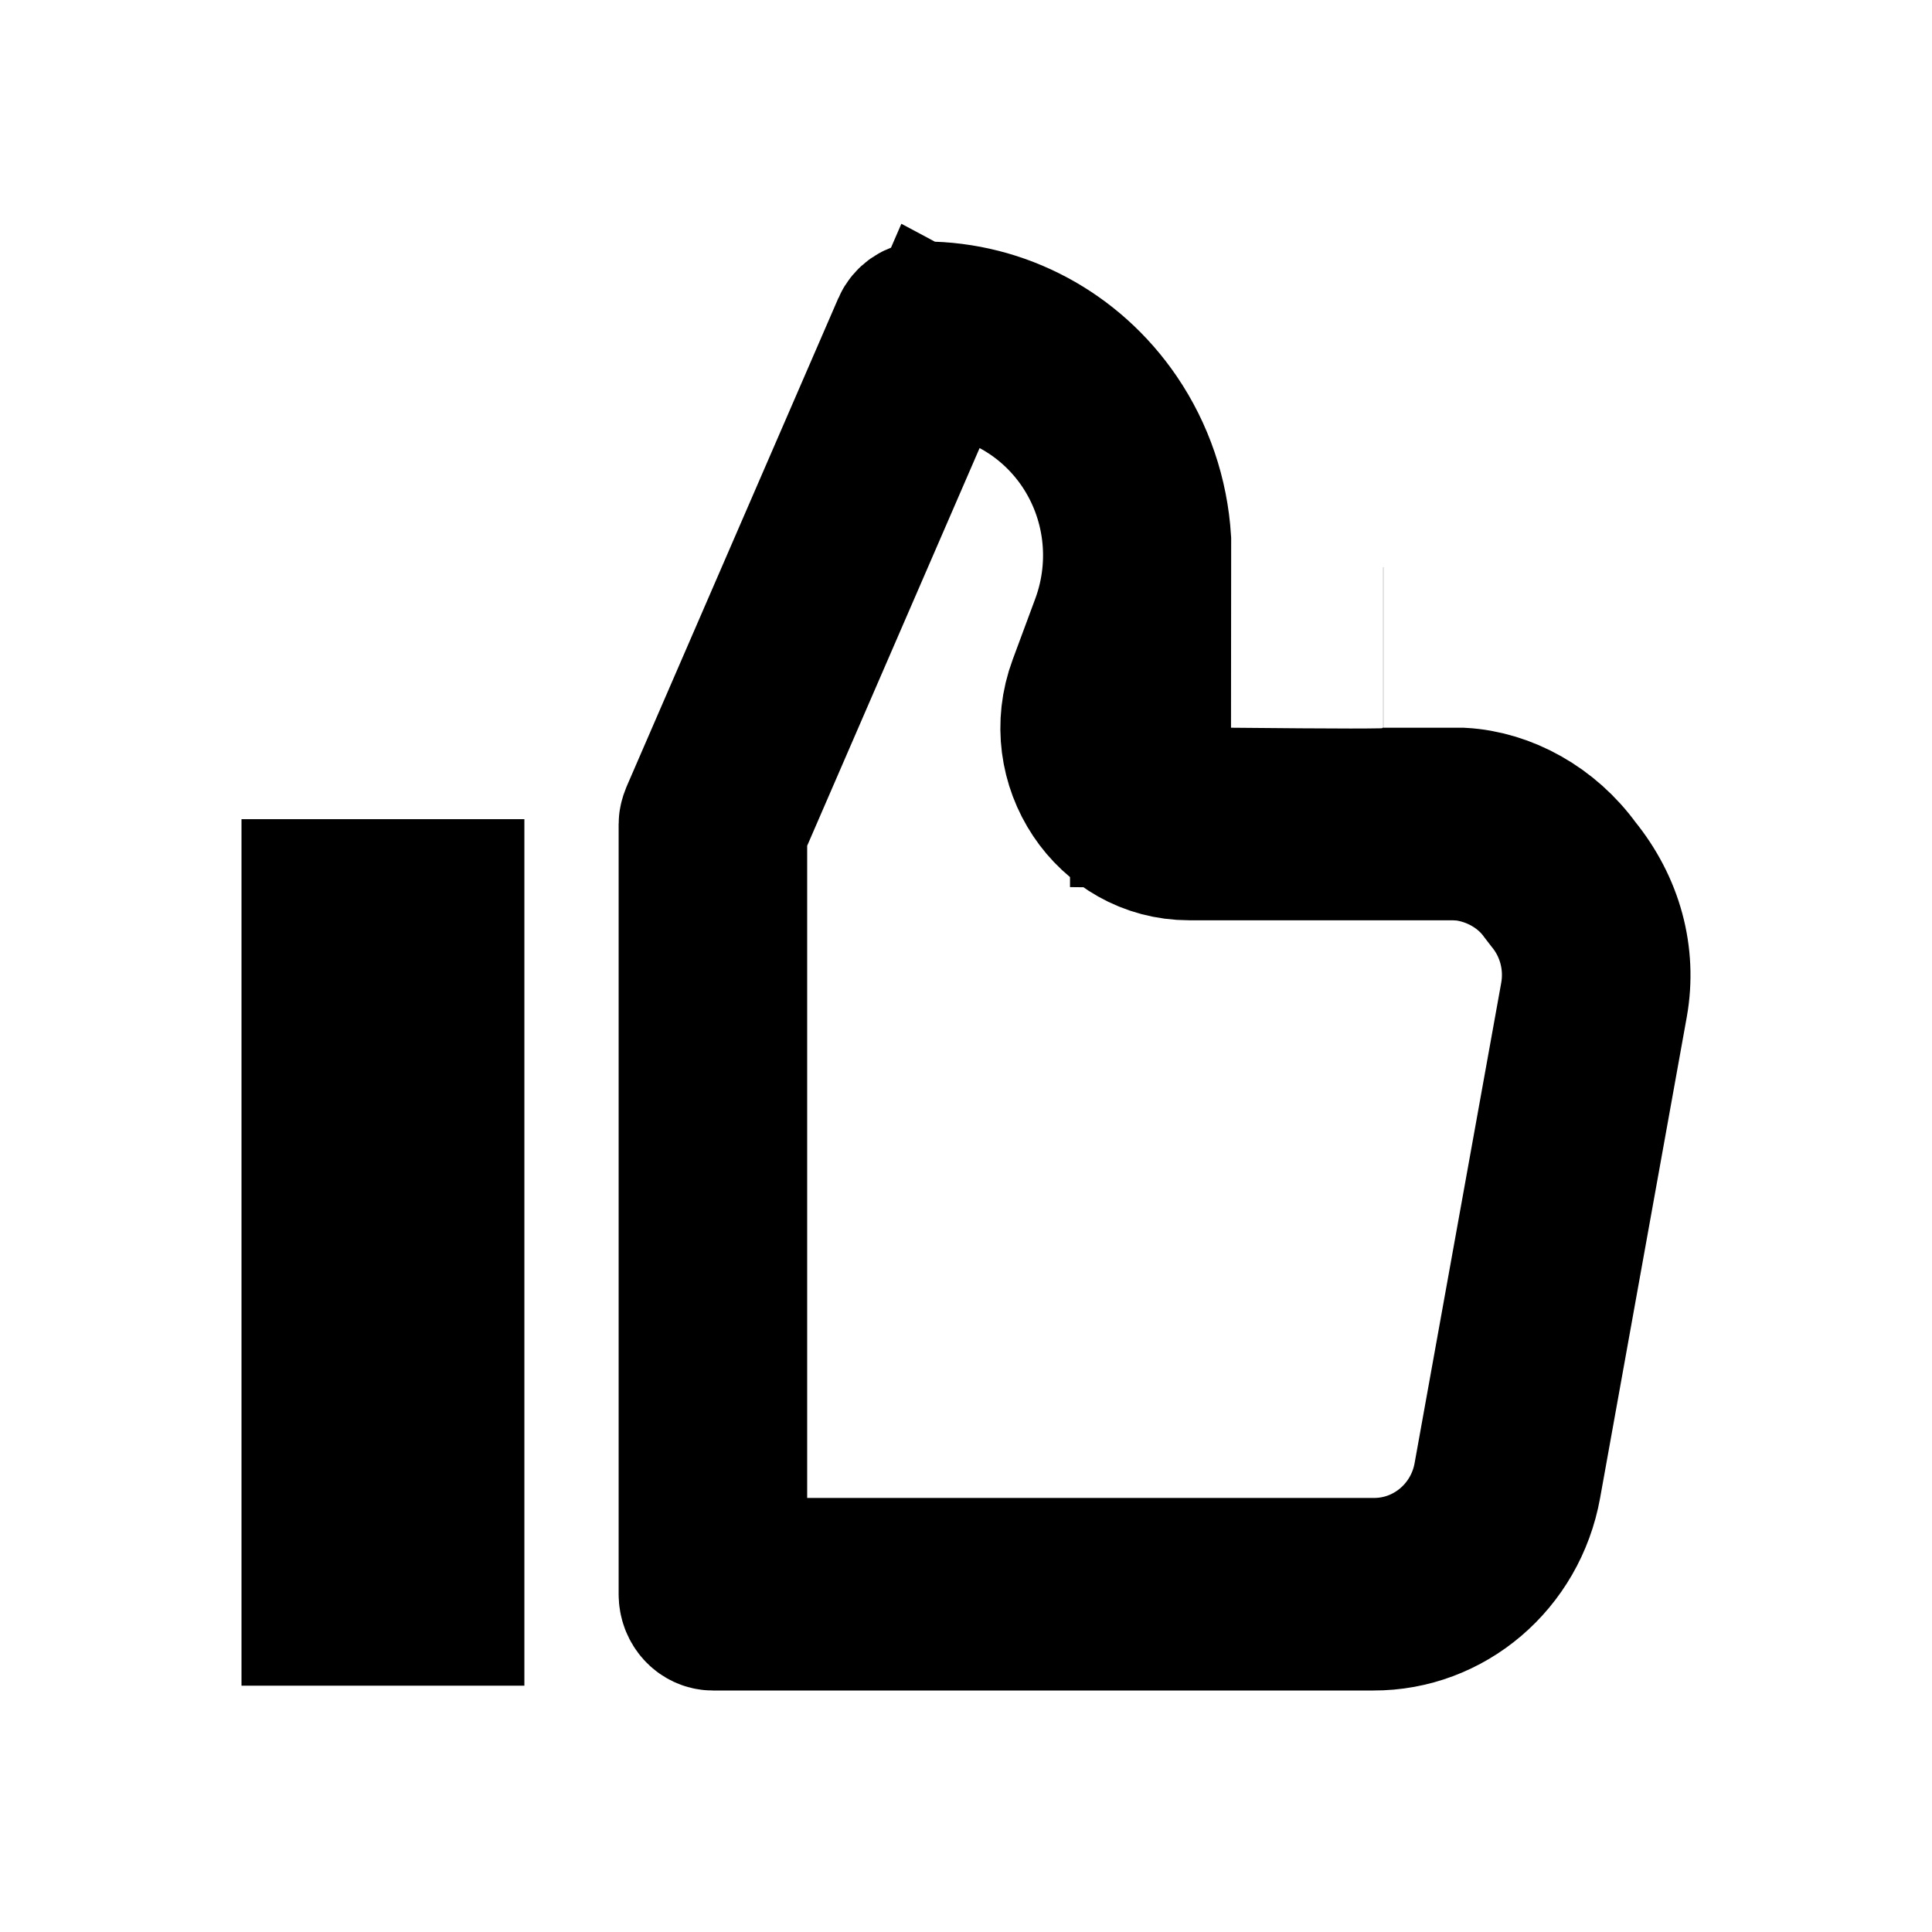
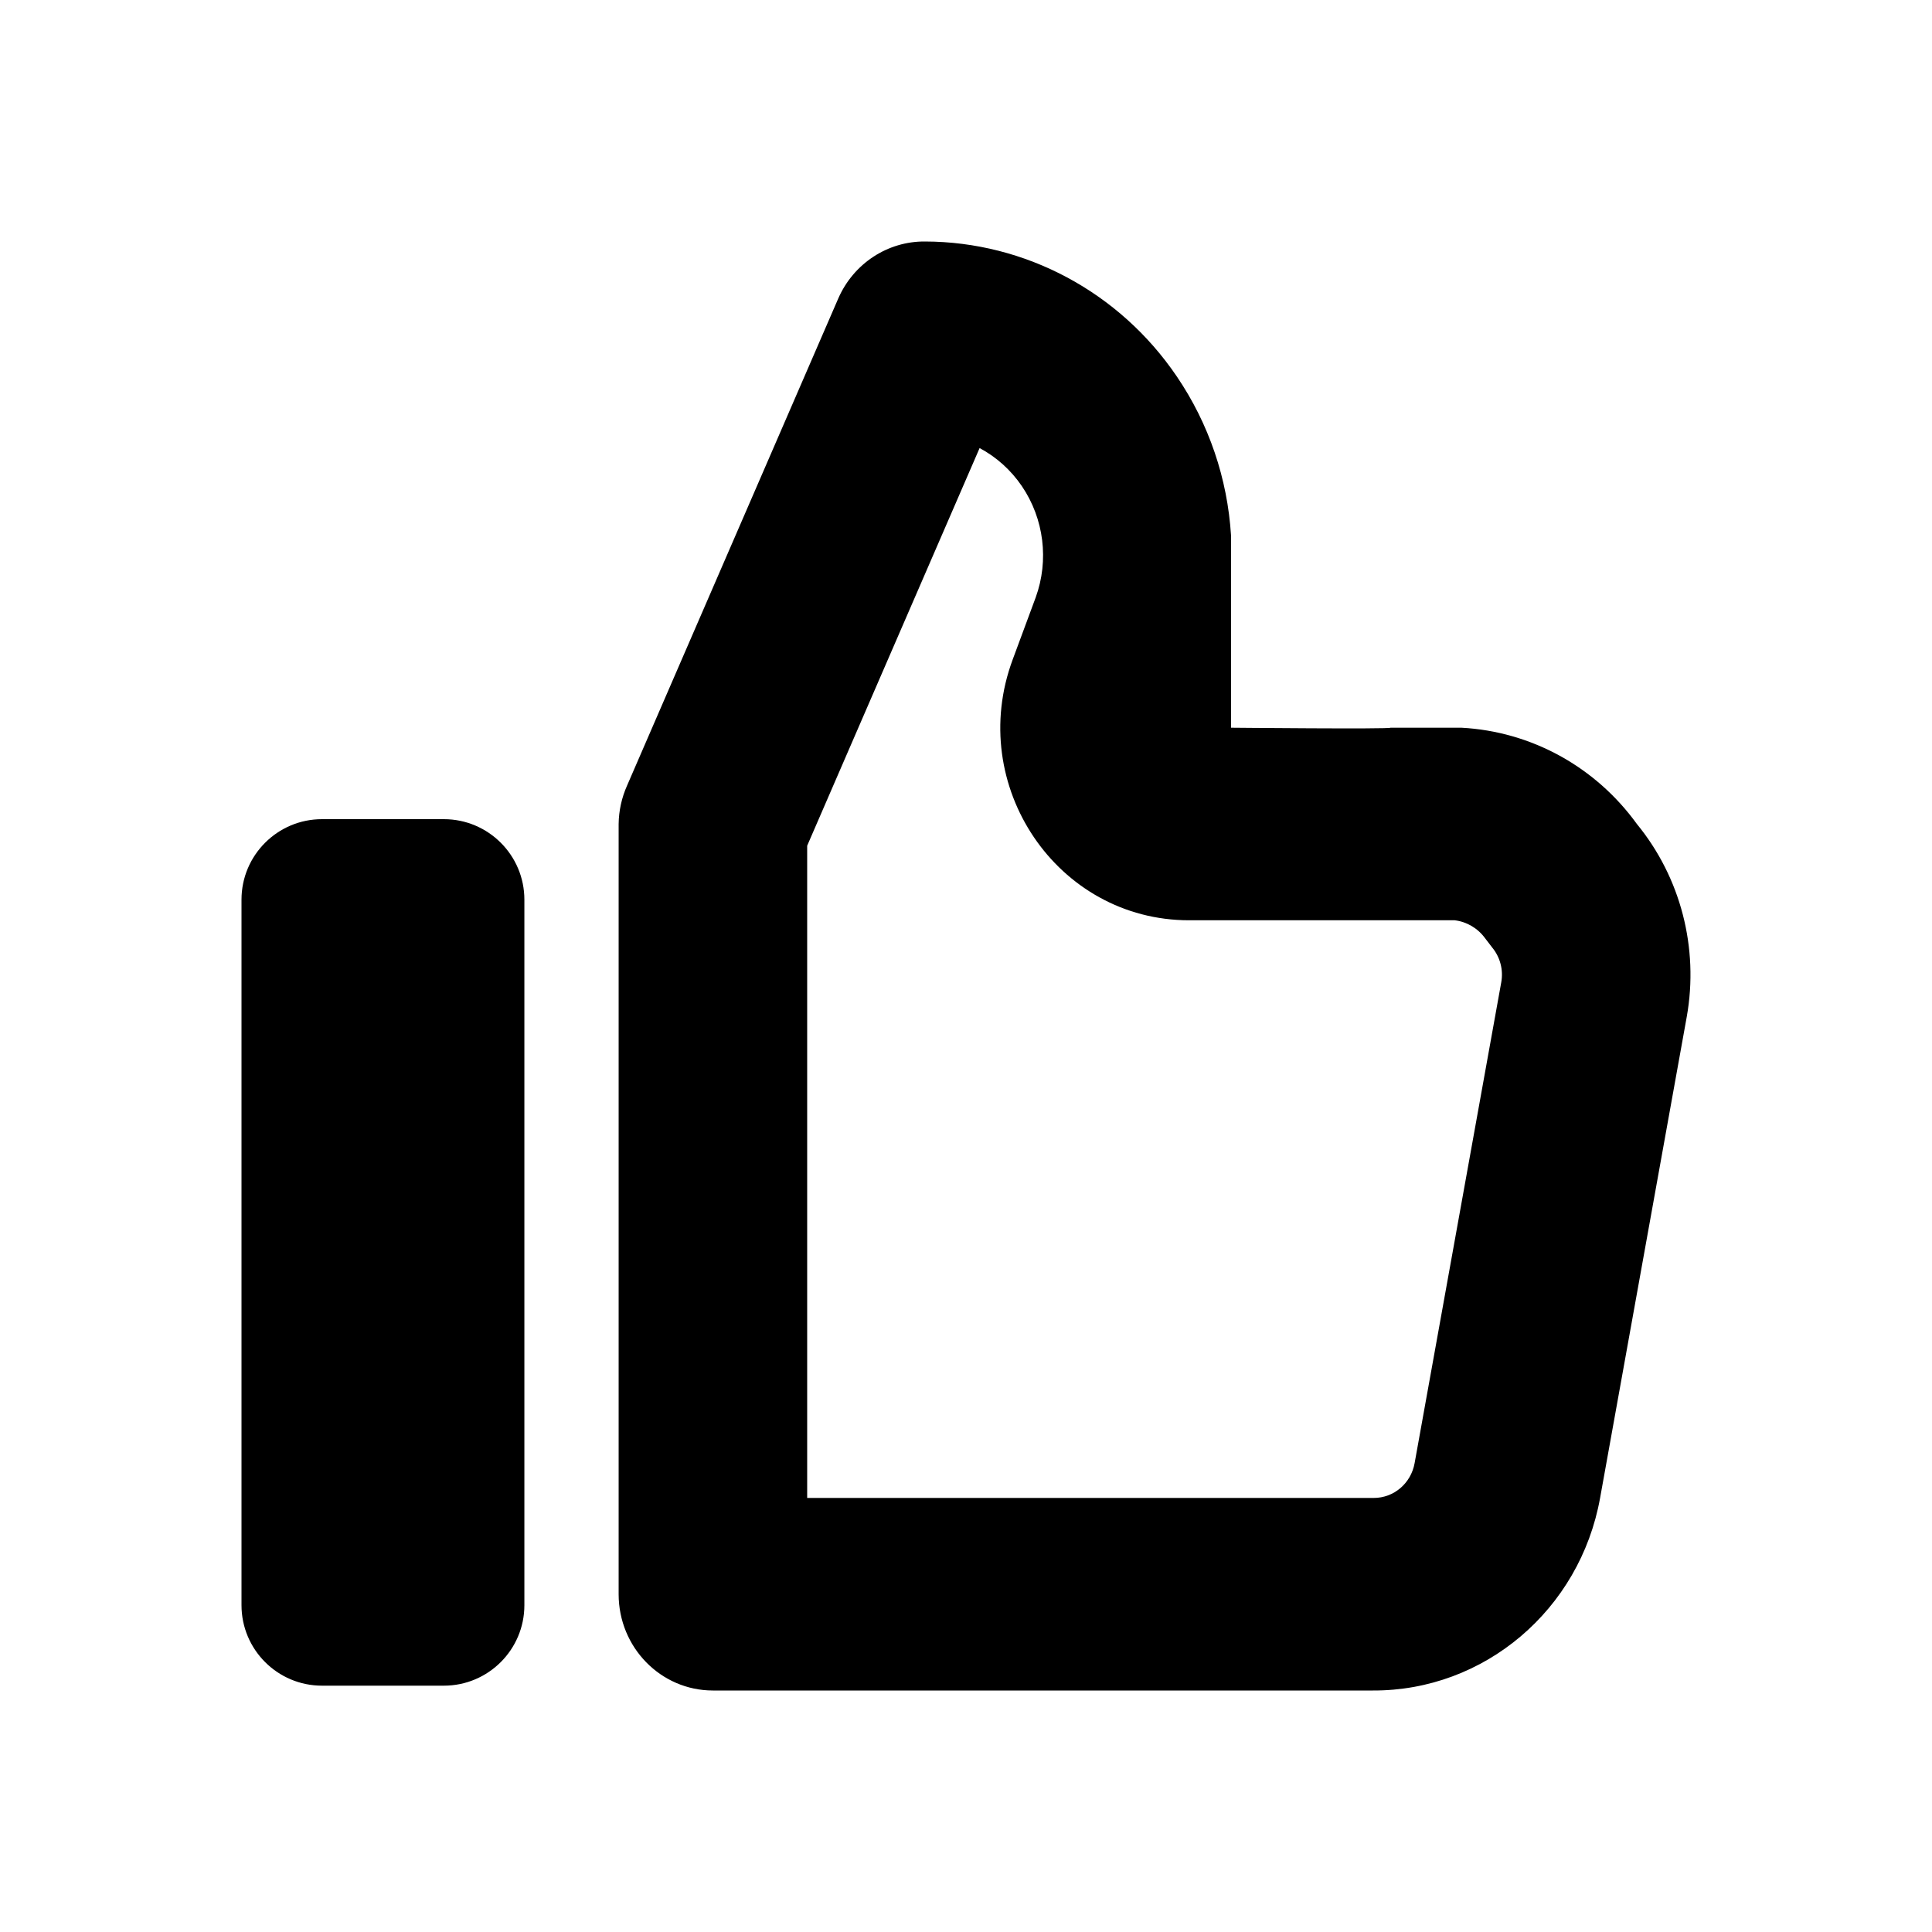
- <svg xmlns="http://www.w3.org/2000/svg" width="24" height="24" viewBox="0 0 24 24" stroke="currentColor">
-   <path fill="none" stroke="currentColor" stroke-width="2" d="M4,11.176 L4,19.94 L5.514,19.94 L5.514,11.176 L4,11.176 Z M14.771,10.432 L18.071,10.432 L18.192,10.439 C18.62,10.491 19.006,10.72 19.241,11.046 L19.311,11.137 C19.594,11.483 19.712,11.937 19.634,12.38 L18.557,18.352 C18.427,19.078 17.799,19.611 17.064,19.608 L9.027,19.608 L9.027,10.299 L11.683,4.173 L12.64,4.684 C12.992,4.872 13.294,5.144 13.521,5.477 C13.976,6.147 14.083,6.999 13.804,7.769 L13.518,8.54 C13.177,9.458 13.835,10.432 14.771,10.432 Z M17.398,10.04 L17.337,10.04 C17.325,10.041 17.317,10.041 17.299,10.042 C17.235,10.045 17.235,10.045 17.167,10.047 C17.076,10.049 16.947,10.05 16.775,10.05 C16.441,10.05 15.944,10.046 15.282,10.04 L14.292,10.03 L14.292,9.04 L14.294,6.711 C14.261,6.183 14.088,5.673 13.791,5.237 C13.264,4.463 12.405,4.002 11.483,4 C11.42,3.999 11.359,4.039 11.331,4.103 L8.703,10.165 C8.692,10.192 8.685,10.221 8.685,10.236 L8.685,19.804 C8.685,19.917 8.766,20 8.856,20 L17.059,20 C17.953,20.004 18.728,19.347 18.893,18.431 L19.97,12.454 C20.07,11.888 19.919,11.307 19.523,10.822 C19.185,10.354 18.664,10.068 18.155,10.04 L17.486,10.04 C17.426,10.081 17.414,10.068 17.398,10.04 Z M17.183,8.046 C17.183,8.046 17.184,8.046 17.185,8.046 C17.184,8.046 17.183,8.046 17.183,8.046 Z" />
+ <svg xmlns="http://www.w3.org/2000/svg" width="24" height="24" viewBox="0 0 24 24">
+   <path d="M15.292 9.04C15.292 9.04 17.268 9.059 17.274 9.04H18.155C19.02 9.086 19.819 9.524 20.334 10.236C20.878 10.9 21.105 11.776 20.954 12.628L19.877 18.608C19.627 19.998 18.438 21.006 17.054 21H8.856C8.209 21 7.685 20.465 7.685 19.804V10.236C7.687 10.071 7.723 9.908 7.79 9.758L10.414 3.706C10.604 3.273 11.027 2.996 11.491 3C12.739 3.003 13.906 3.628 14.617 4.674C15.02 5.266 15.248 5.949 15.292 6.648V9.04ZM14.771 11.432C13.132 11.432 11.999 9.758 12.58 8.193L12.866 7.421C13.033 6.96 12.969 6.444 12.694 6.039C12.557 5.838 12.377 5.677 12.169 5.566L10.027 10.506V18.608L17.064 18.608C17.314 18.609 17.528 18.427 17.573 18.175L18.649 12.203C18.677 12.049 18.636 11.891 18.537 11.771L18.449 11.656C18.358 11.531 18.221 11.45 18.071 11.432H14.771Z M4 10.176C3.448 10.176 3 10.624 3 11.176V19.94C3 20.492 3.448 20.94 4 20.94H5.514C6.066 20.94 6.514 20.492 6.514 19.94V11.176C6.514 10.624 6.066 10.176 5.514 10.176H4Z" />
</svg>
